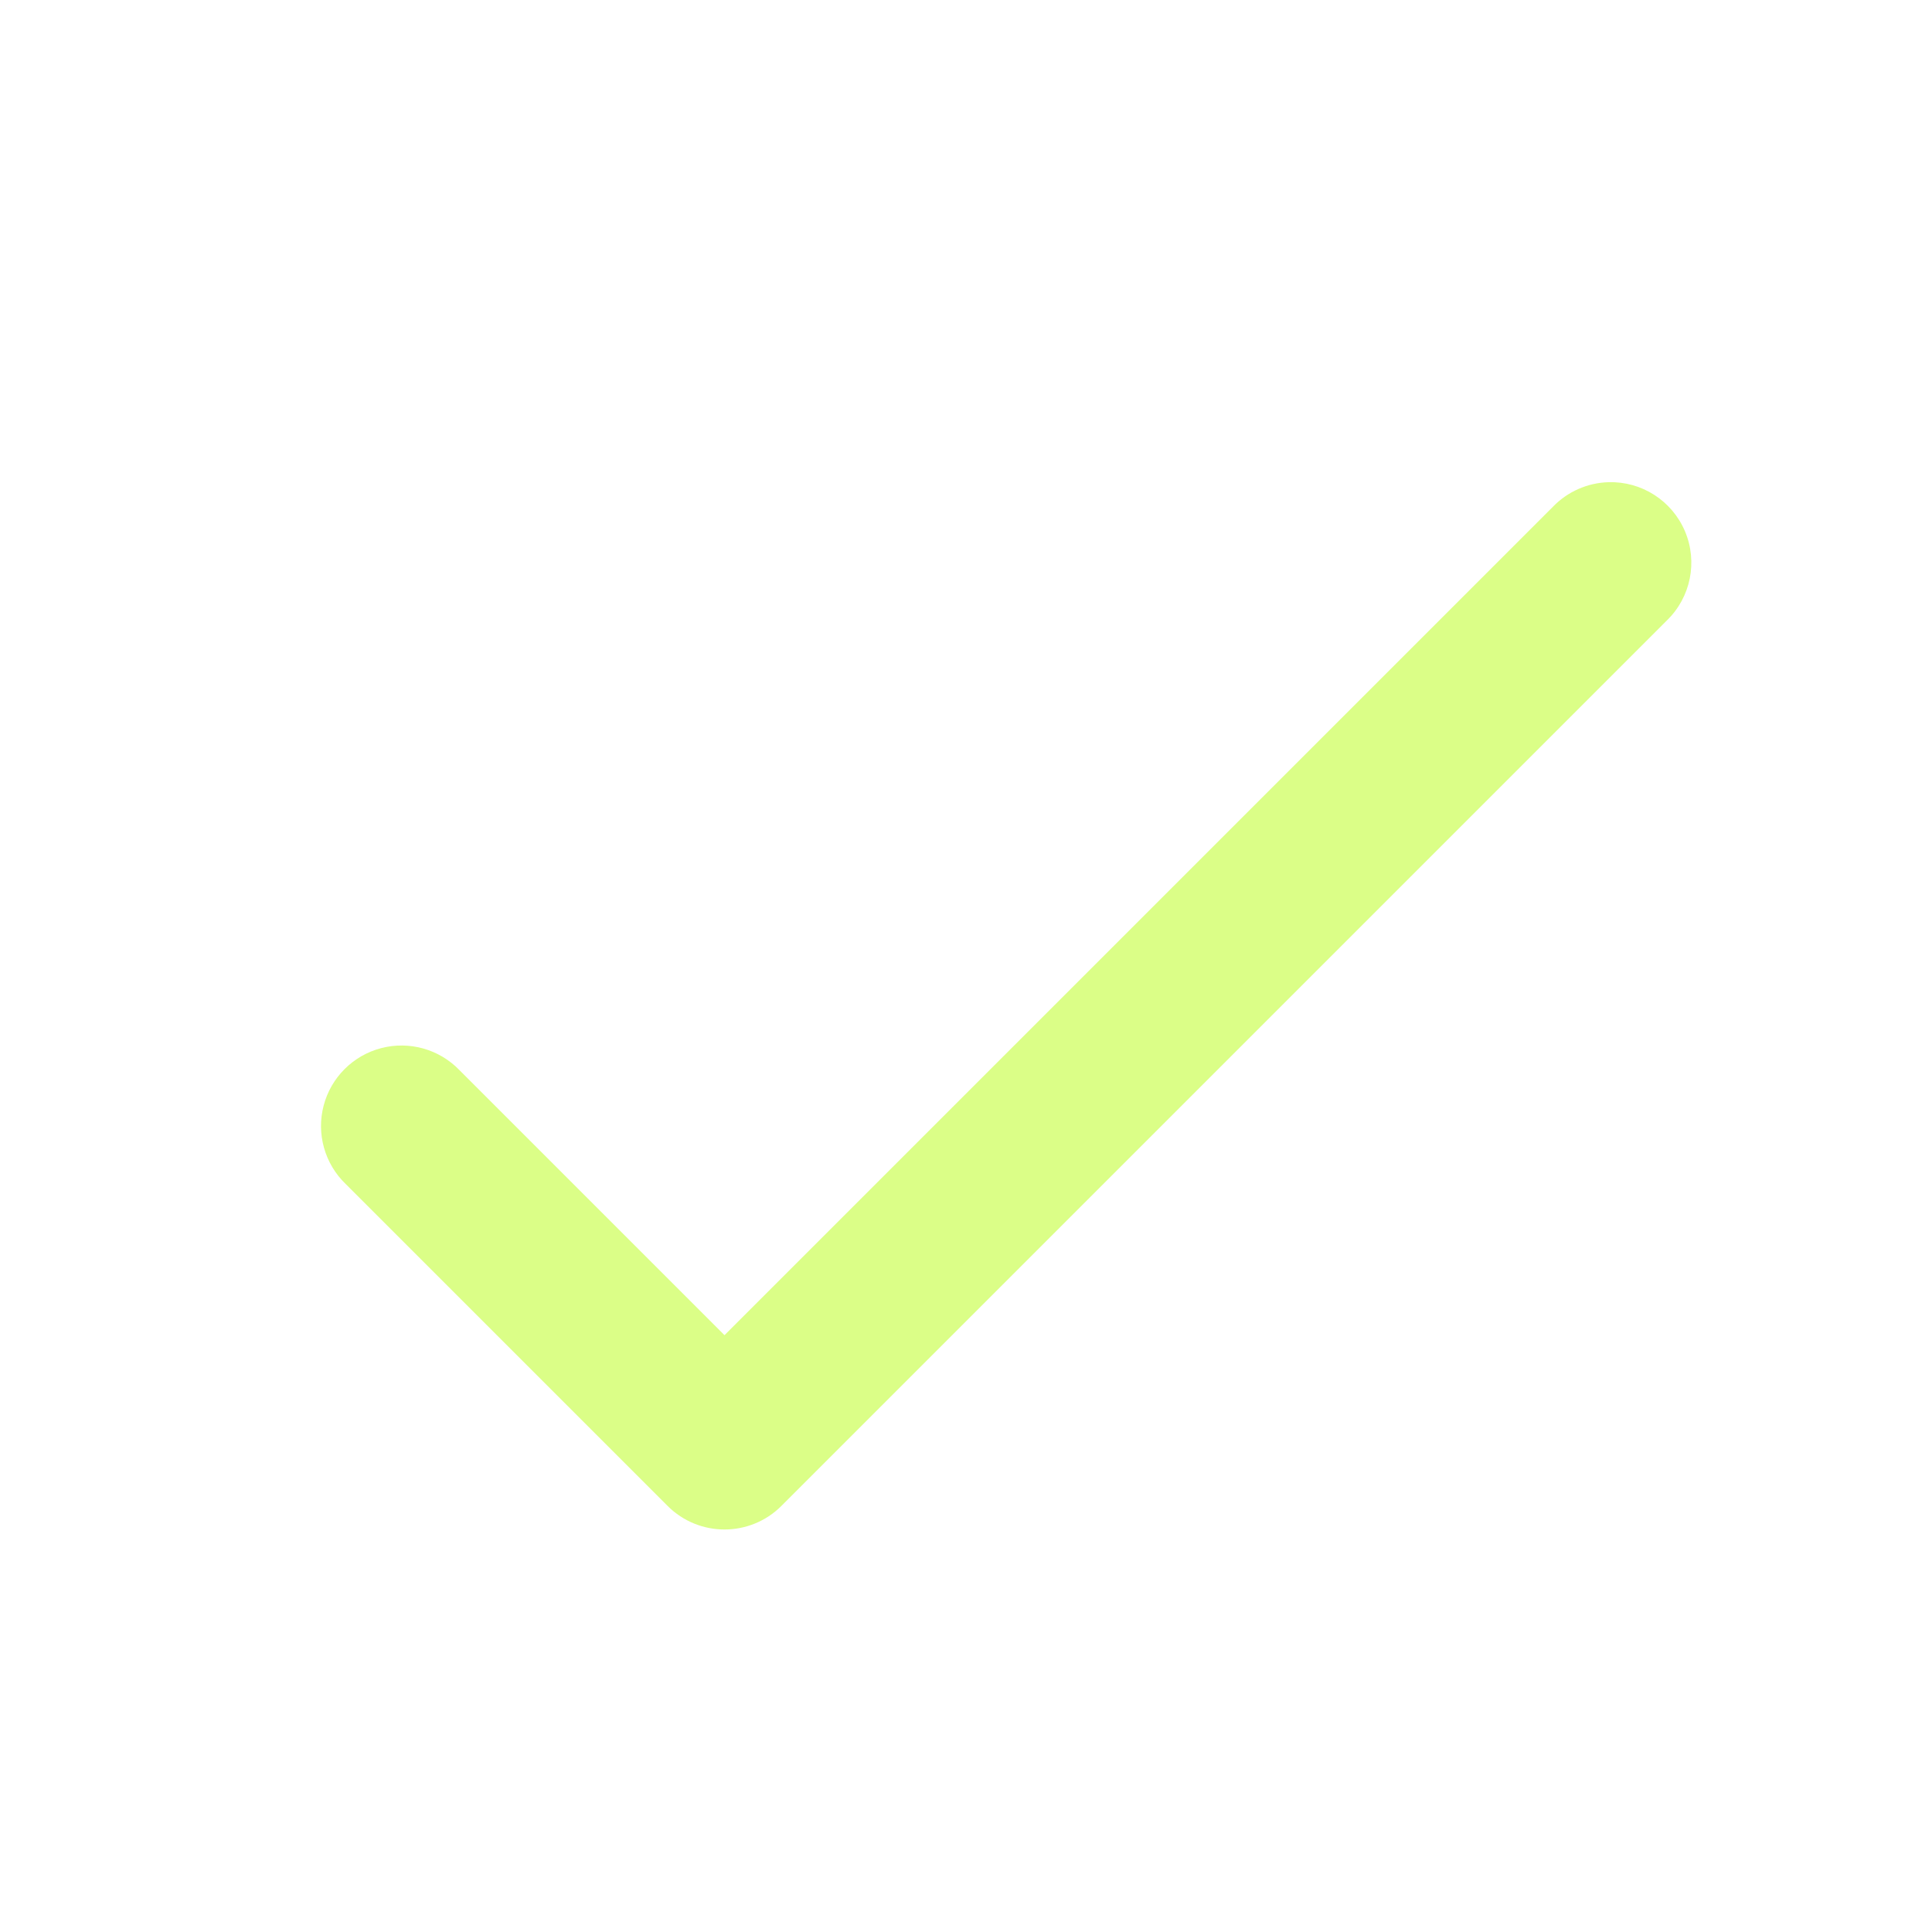
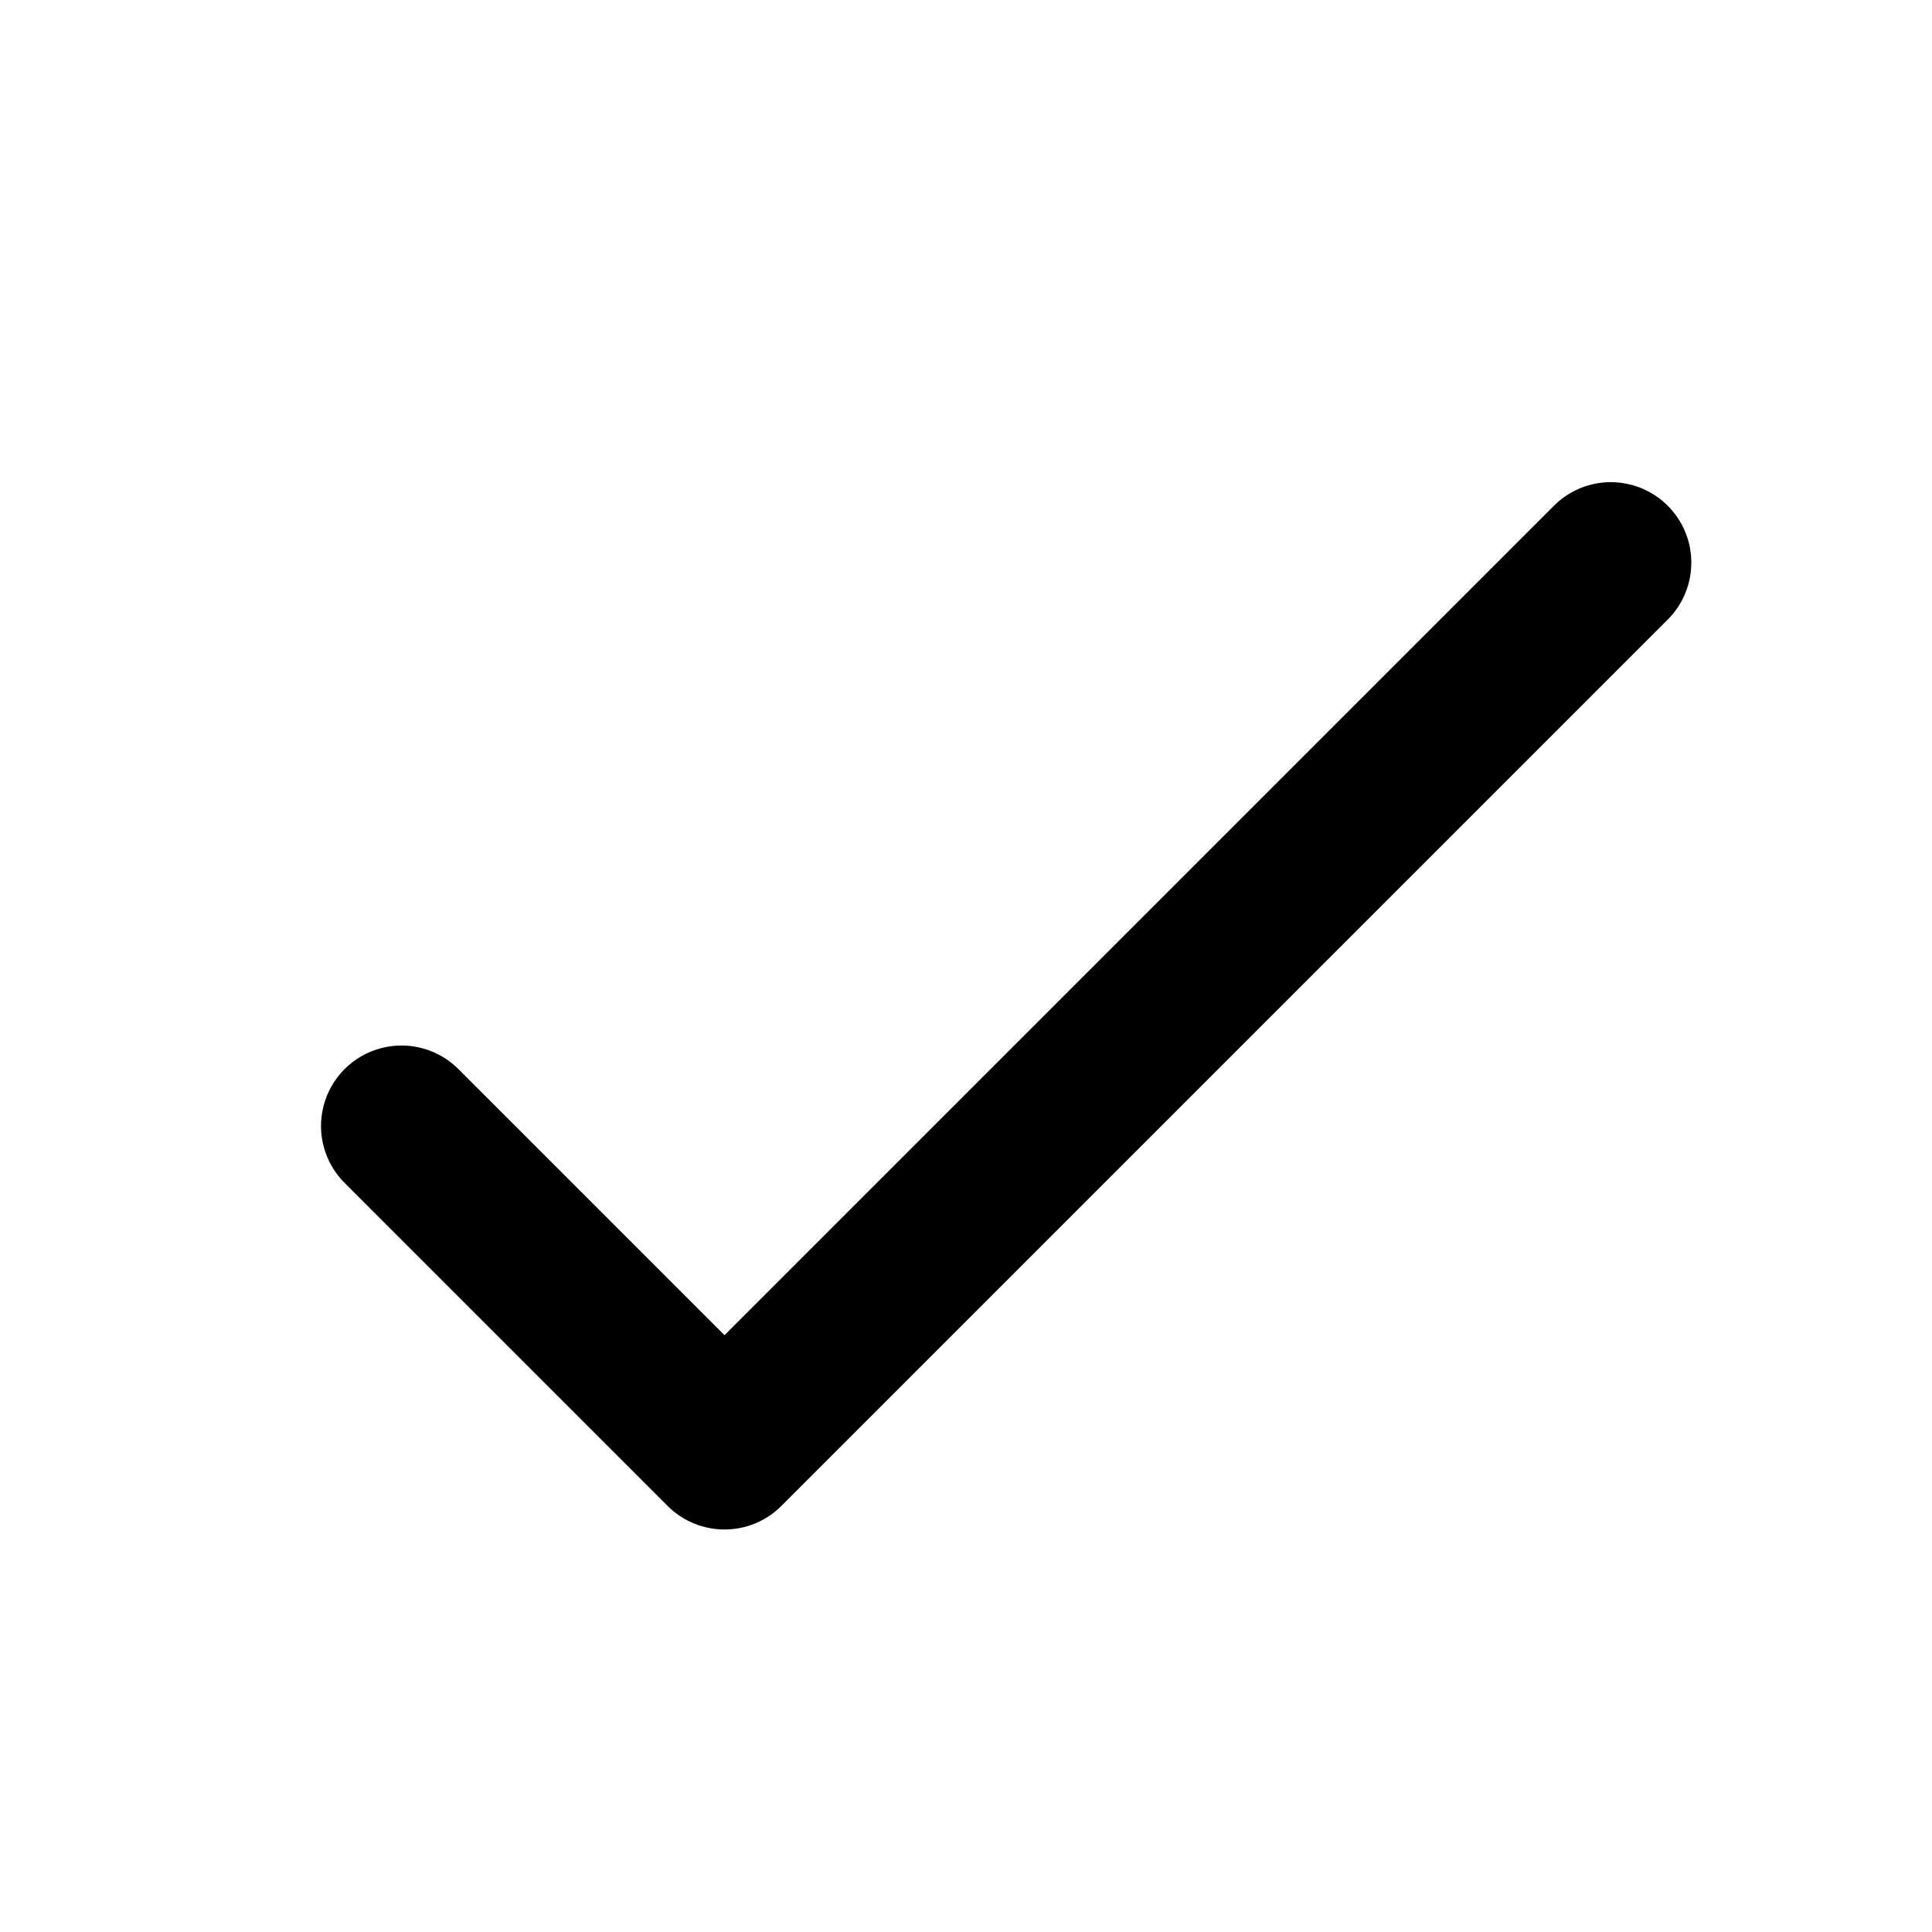
<svg xmlns="http://www.w3.org/2000/svg" x="0px" y="0px" width="24" height="24" viewBox="0 0 24 24">
-   <path fill="#DBFE87" d="M 19.98 5.99 A 1 1 0 0 0 19.293 6.293 L 9 16.586 L 5.707 13.293 A 1 1 0 1 0 4.293 14.707 L 8.293 18.707 A 1 1 0 0 0 9.707 18.707 L 20.707 7.707 A 1 1 0 0 0 19.98 5.99 z" />
+   <path d="M 19.98 5.99 A 1 1 0 0 0 19.293 6.293 L 9 16.586 L 5.707 13.293 A 1 1 0 1 0 4.293 14.707 L 8.293 18.707 A 1 1 0 0 0 9.707 18.707 L 20.707 7.707 A 1 1 0 0 0 19.98 5.99 z" />
</svg>
